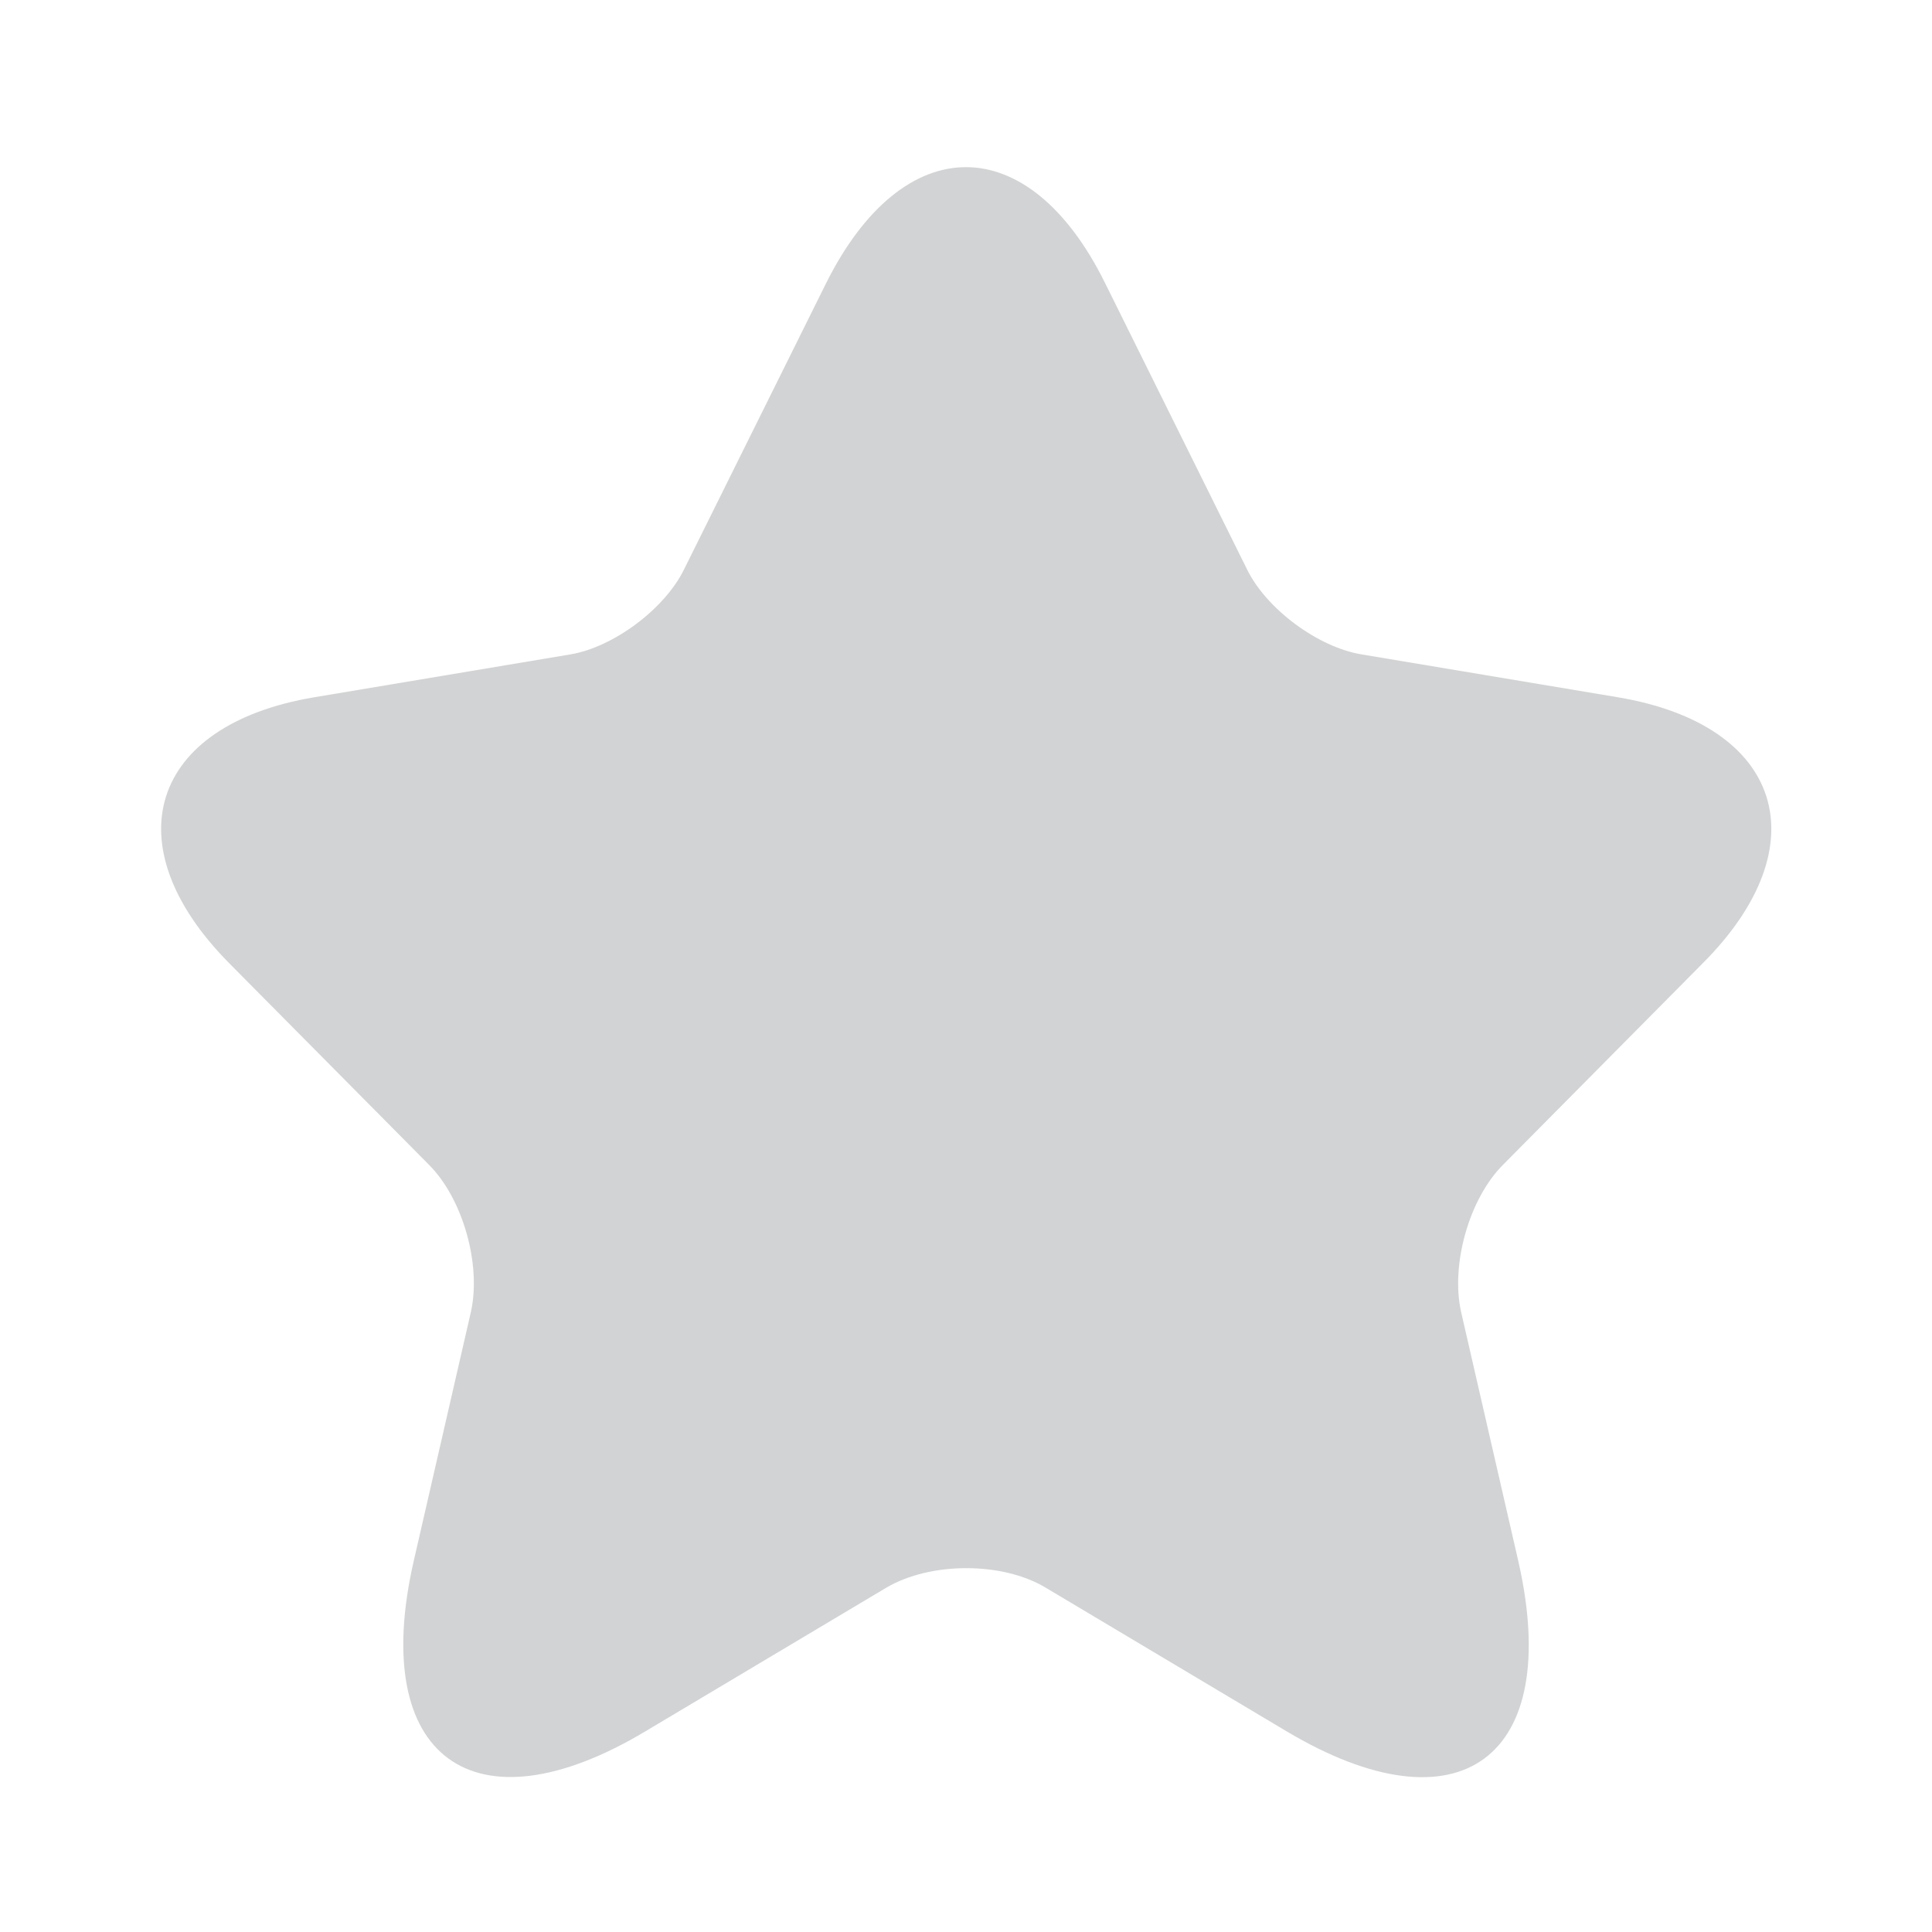
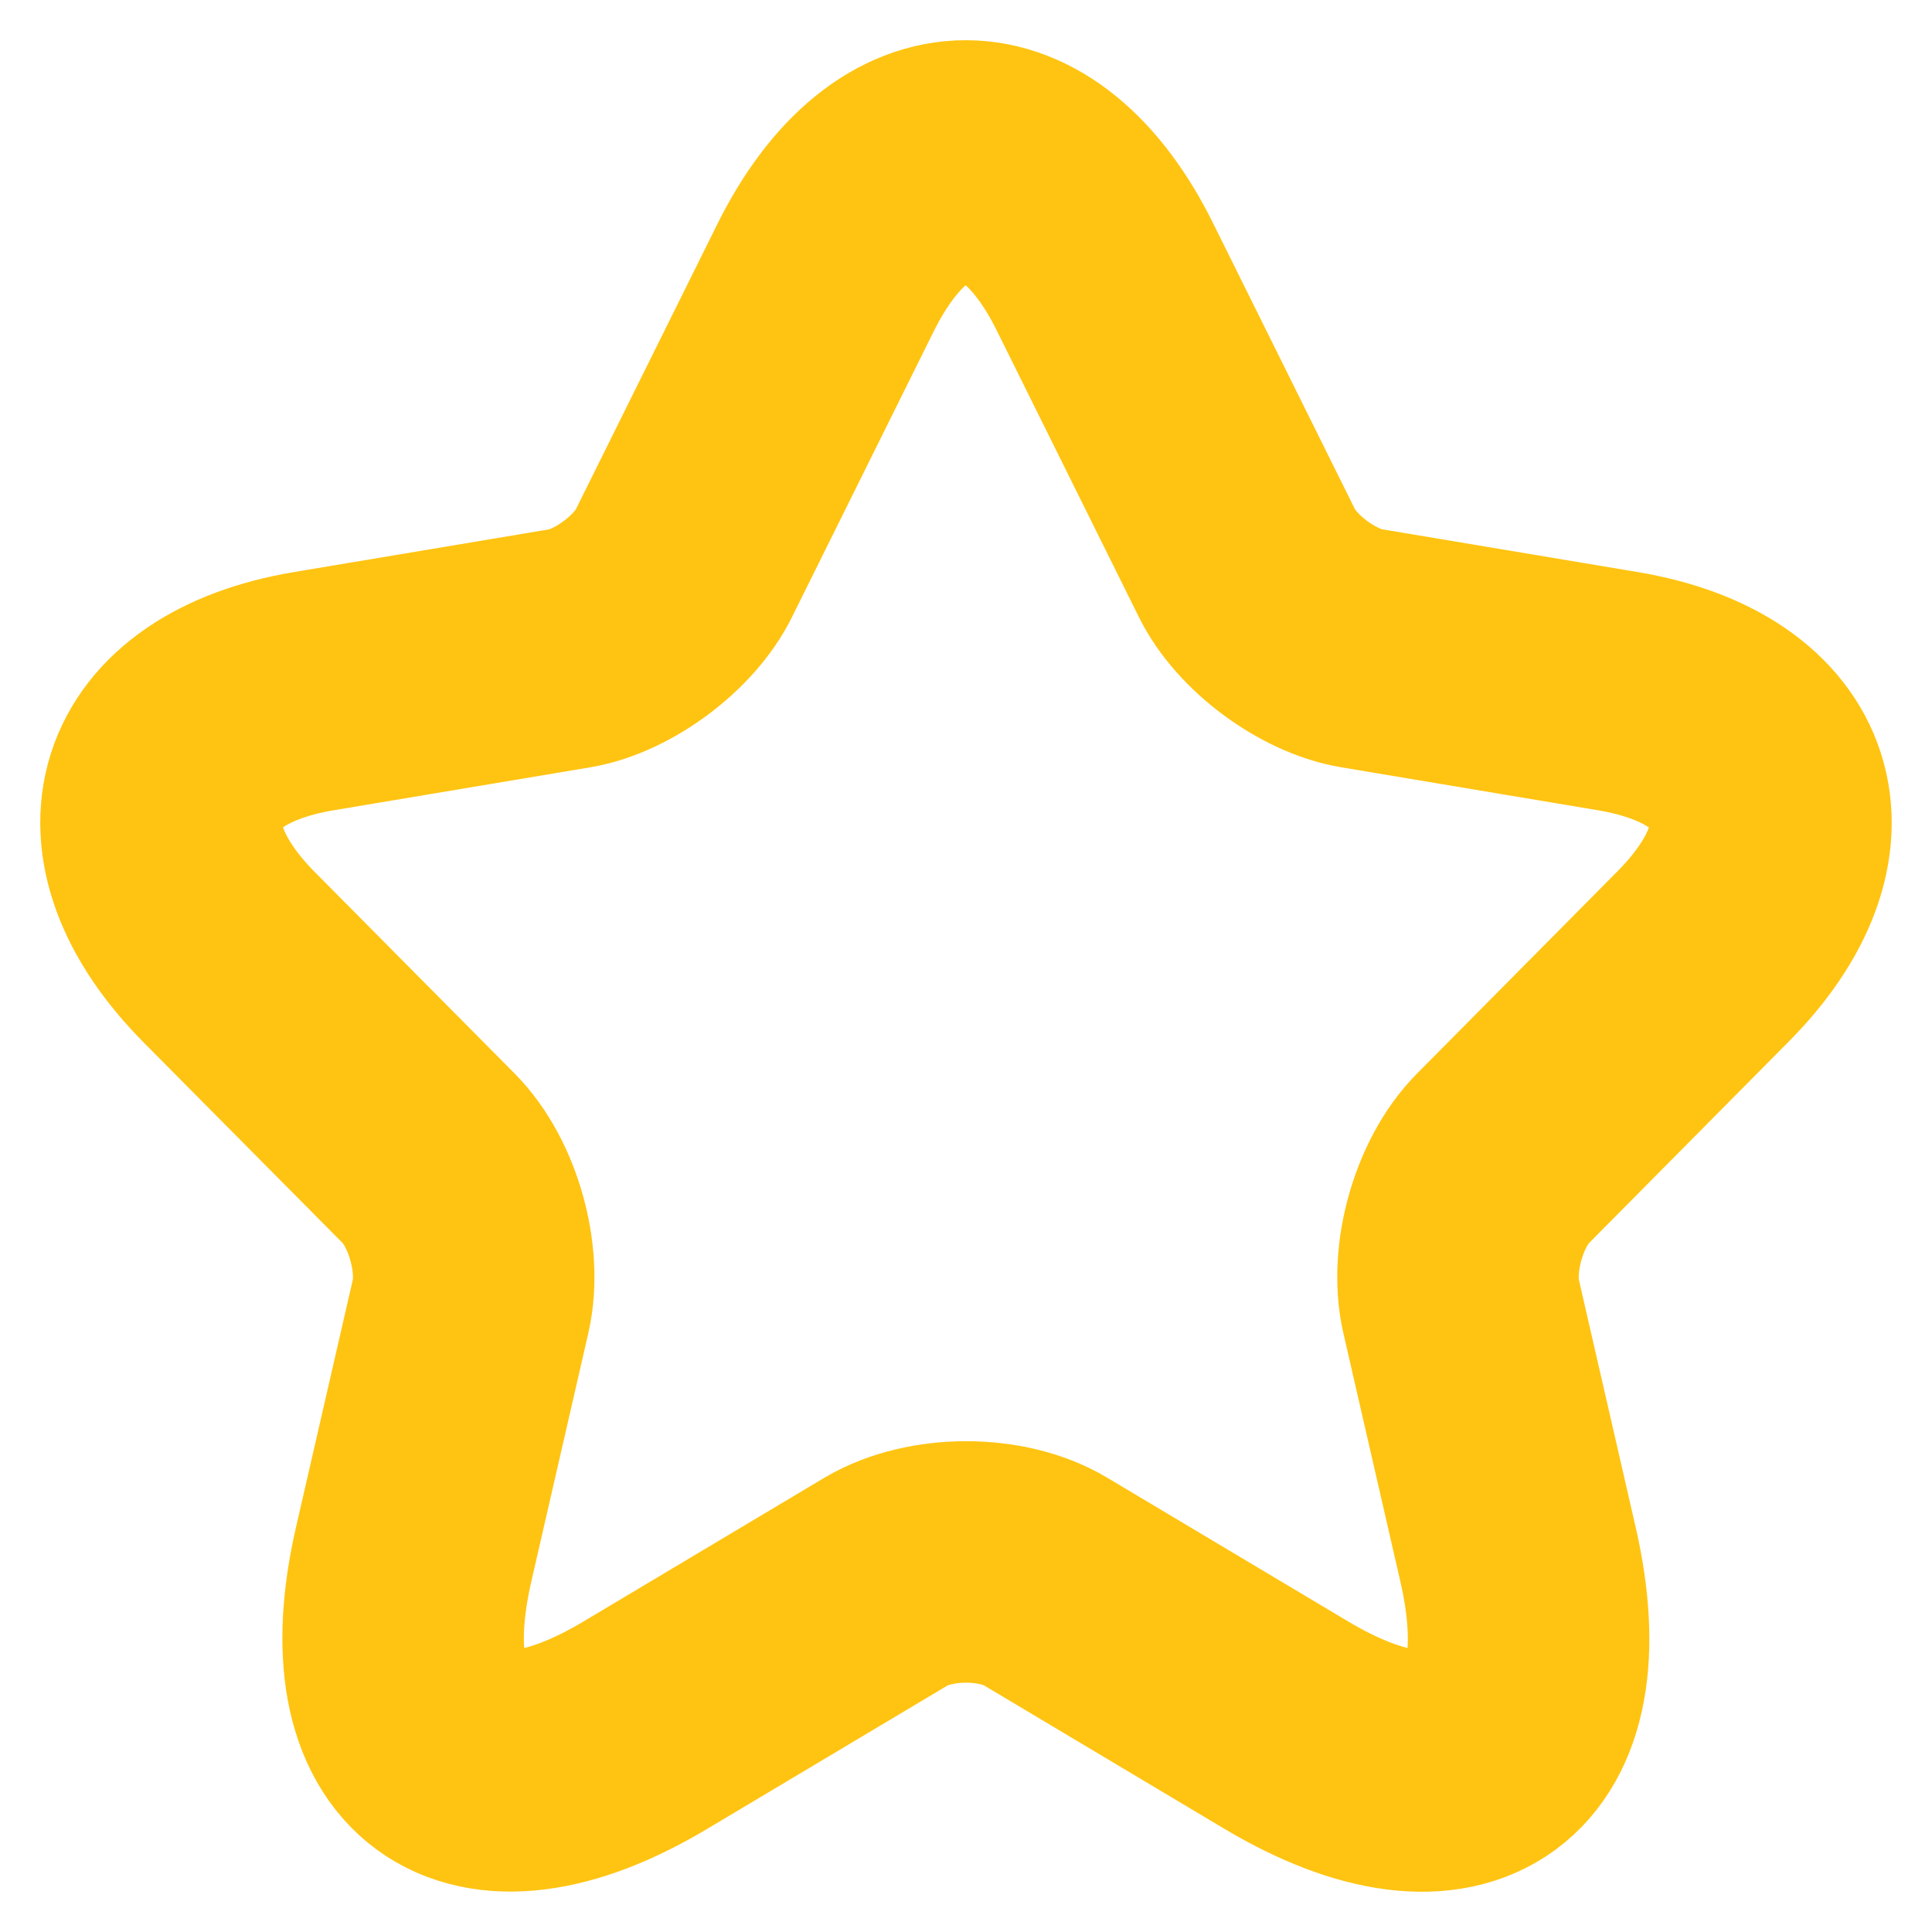
- <svg xmlns="http://www.w3.org/2000/svg" width="13" height="13" viewBox="0 0 13 13" fill="none">
-   <path d="M7.437 1.907L8.39 3.829C8.52 4.097 8.867 4.354 9.16 4.403L10.888 4.692C11.993 4.878 12.253 5.686 11.456 6.483L10.113 7.838C9.885 8.067 9.761 8.509 9.831 8.826L10.216 10.503C10.519 11.83 9.82 12.343 8.656 11.649L7.036 10.683C6.744 10.508 6.262 10.508 5.964 10.683L4.344 11.649C3.185 12.343 2.481 11.824 2.784 10.503L3.169 8.826C3.239 8.509 3.115 8.067 2.887 7.838L1.544 6.483C0.753 5.686 1.008 4.878 2.113 4.692L3.84 4.403C4.128 4.354 4.474 4.097 4.604 3.829L5.558 1.907C6.078 0.864 6.923 0.864 7.437 1.907Z" fill="#D2D3D4" />
+ <svg xmlns="http://www.w3.org/2000/svg" width="12" height="12" viewBox="0 0 12 12" fill="none">
+   <path d="M6.864 1.722L7.744 3.496C7.864 3.743 8.184 3.98 8.454 4.026L10.049 4.293C11.068 4.464 11.308 5.21 10.573 5.946L9.334 7.196C9.124 7.408 9.009 7.816 9.074 8.109L9.429 9.656C9.709 10.881 9.064 11.355 7.989 10.715L6.494 9.823C6.224 9.661 5.779 9.661 5.504 9.823L4.009 10.715C2.939 11.355 2.289 10.876 2.569 9.656L2.924 8.109C2.989 7.816 2.874 7.408 2.664 7.196L1.424 5.946C0.695 5.21 0.929 4.464 1.949 4.293L3.544 4.026C3.809 3.98 4.129 3.743 4.249 3.496L5.129 1.722C5.609 0.759 6.389 0.759 6.864 1.722Z" stroke="#FFC412" stroke-width="1.5" stroke-linecap="round" stroke-linejoin="round" />
</svg>
